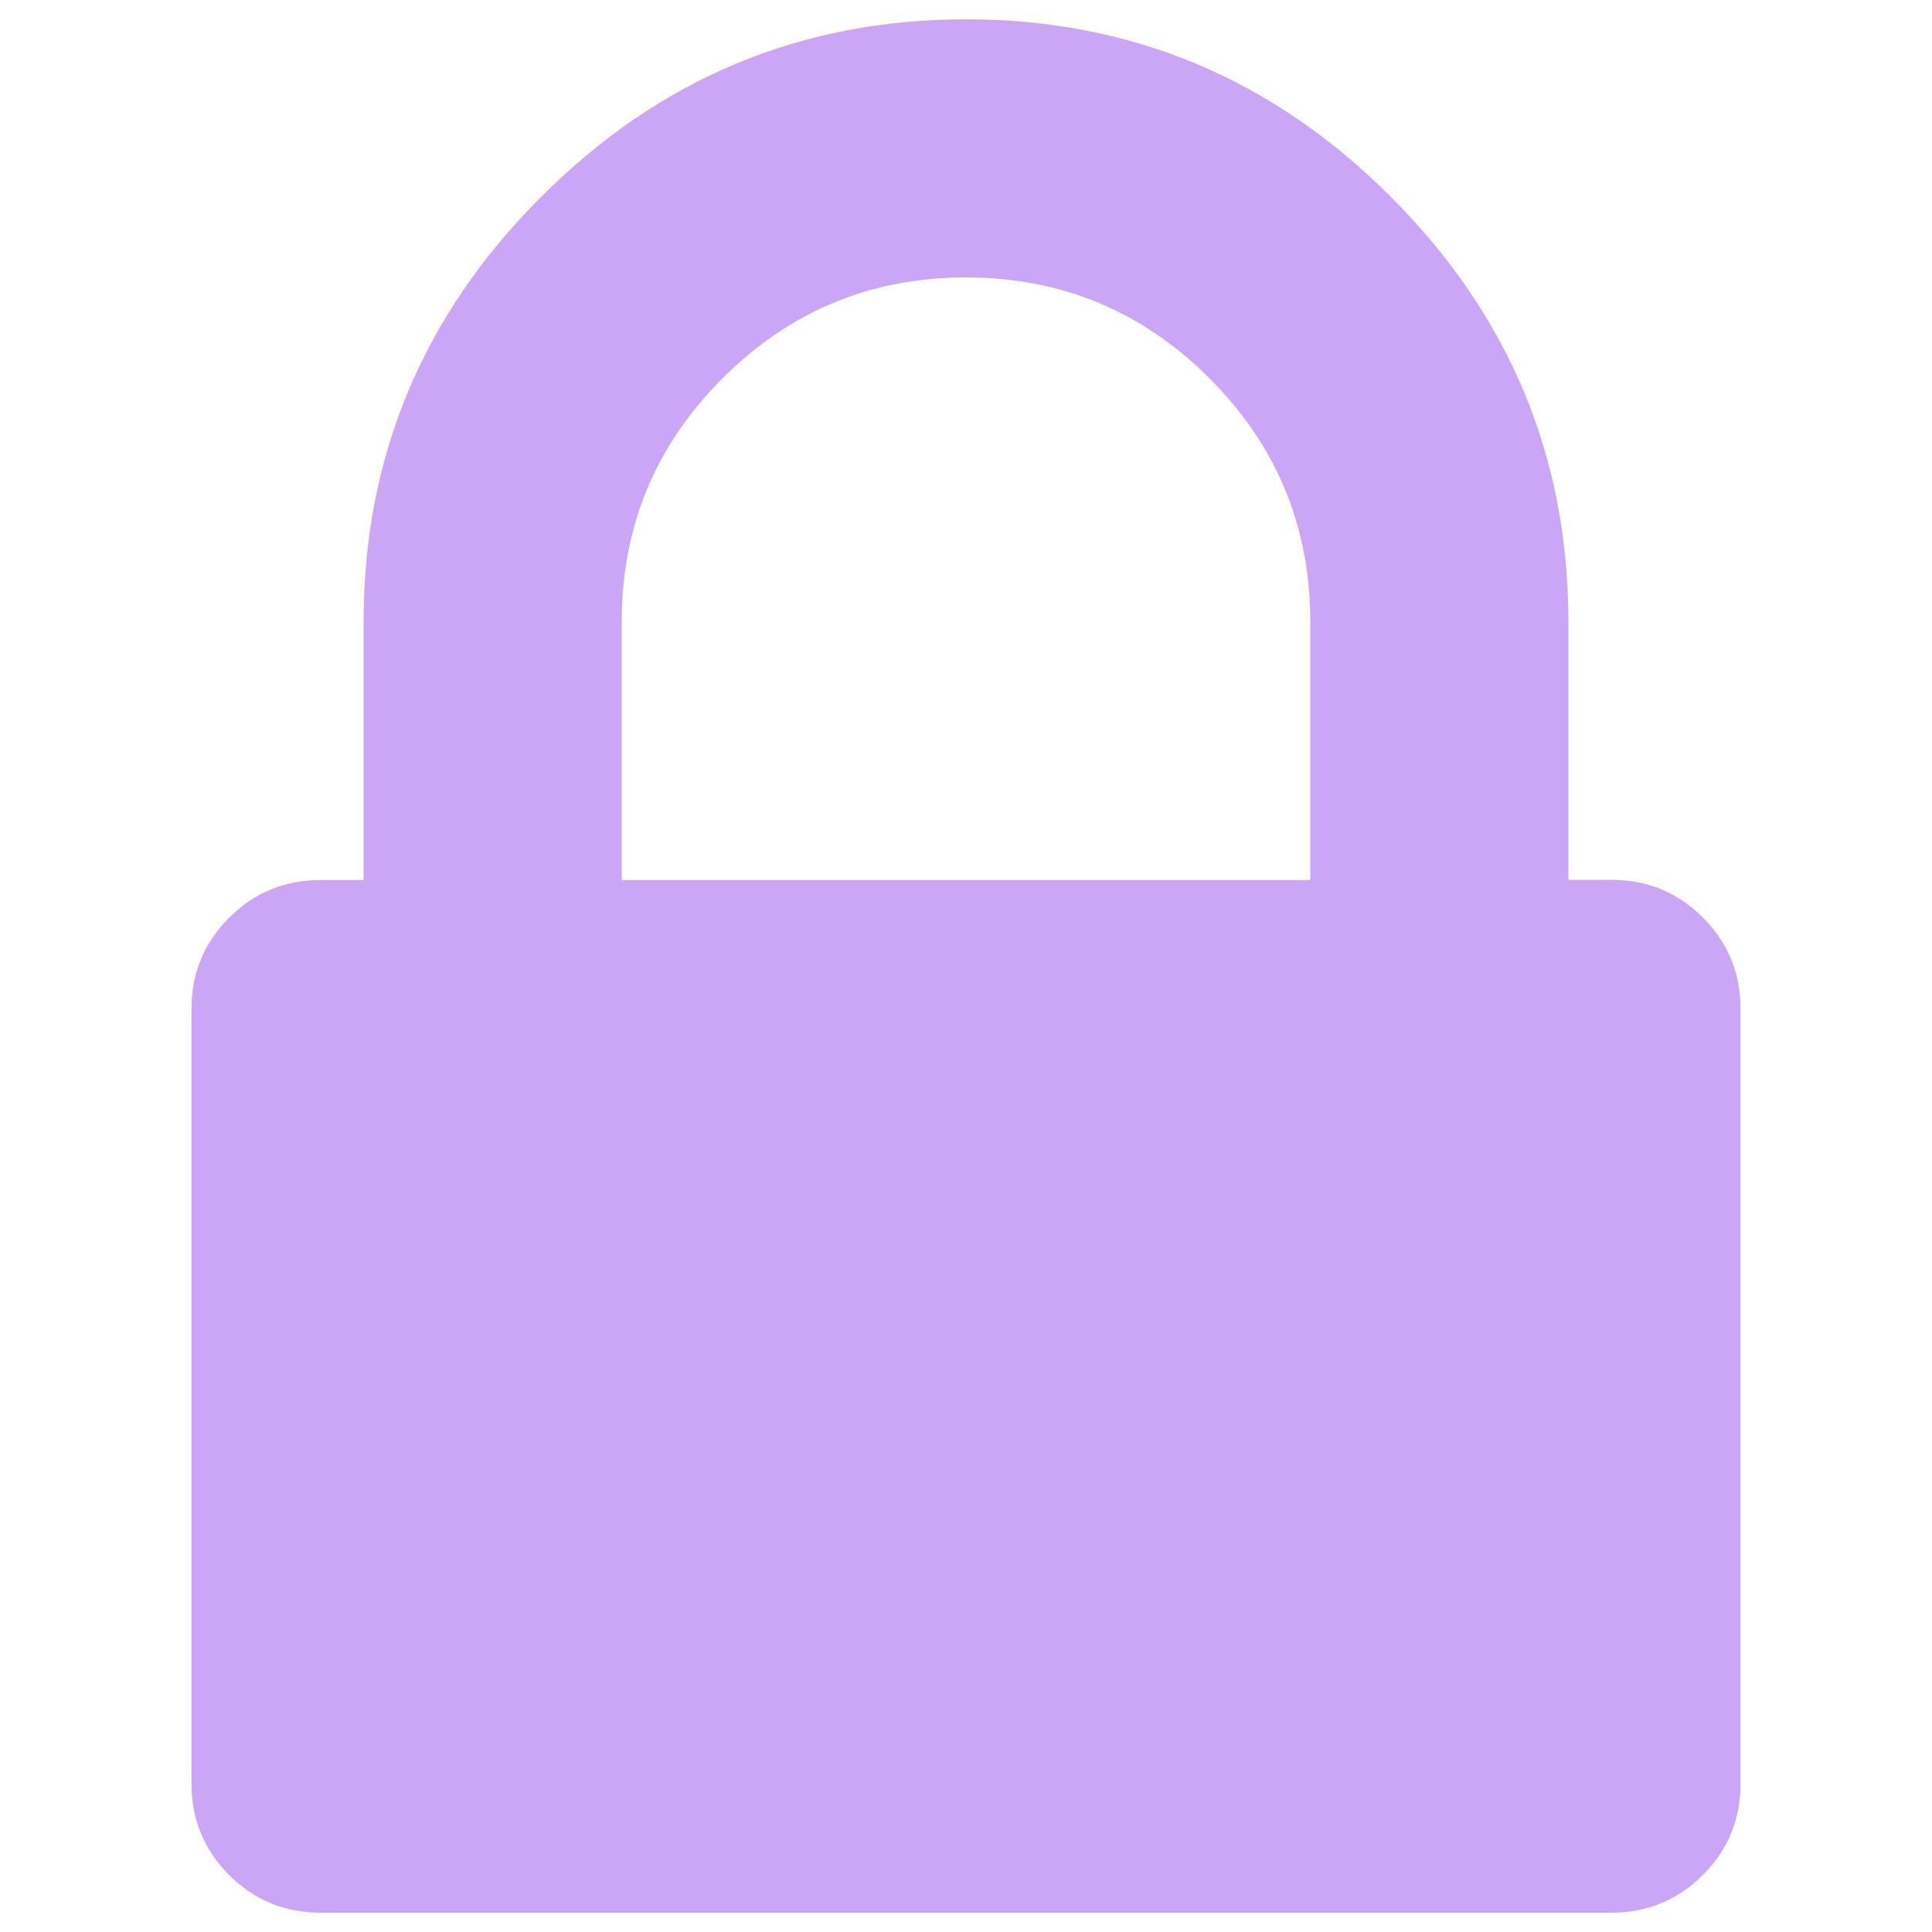
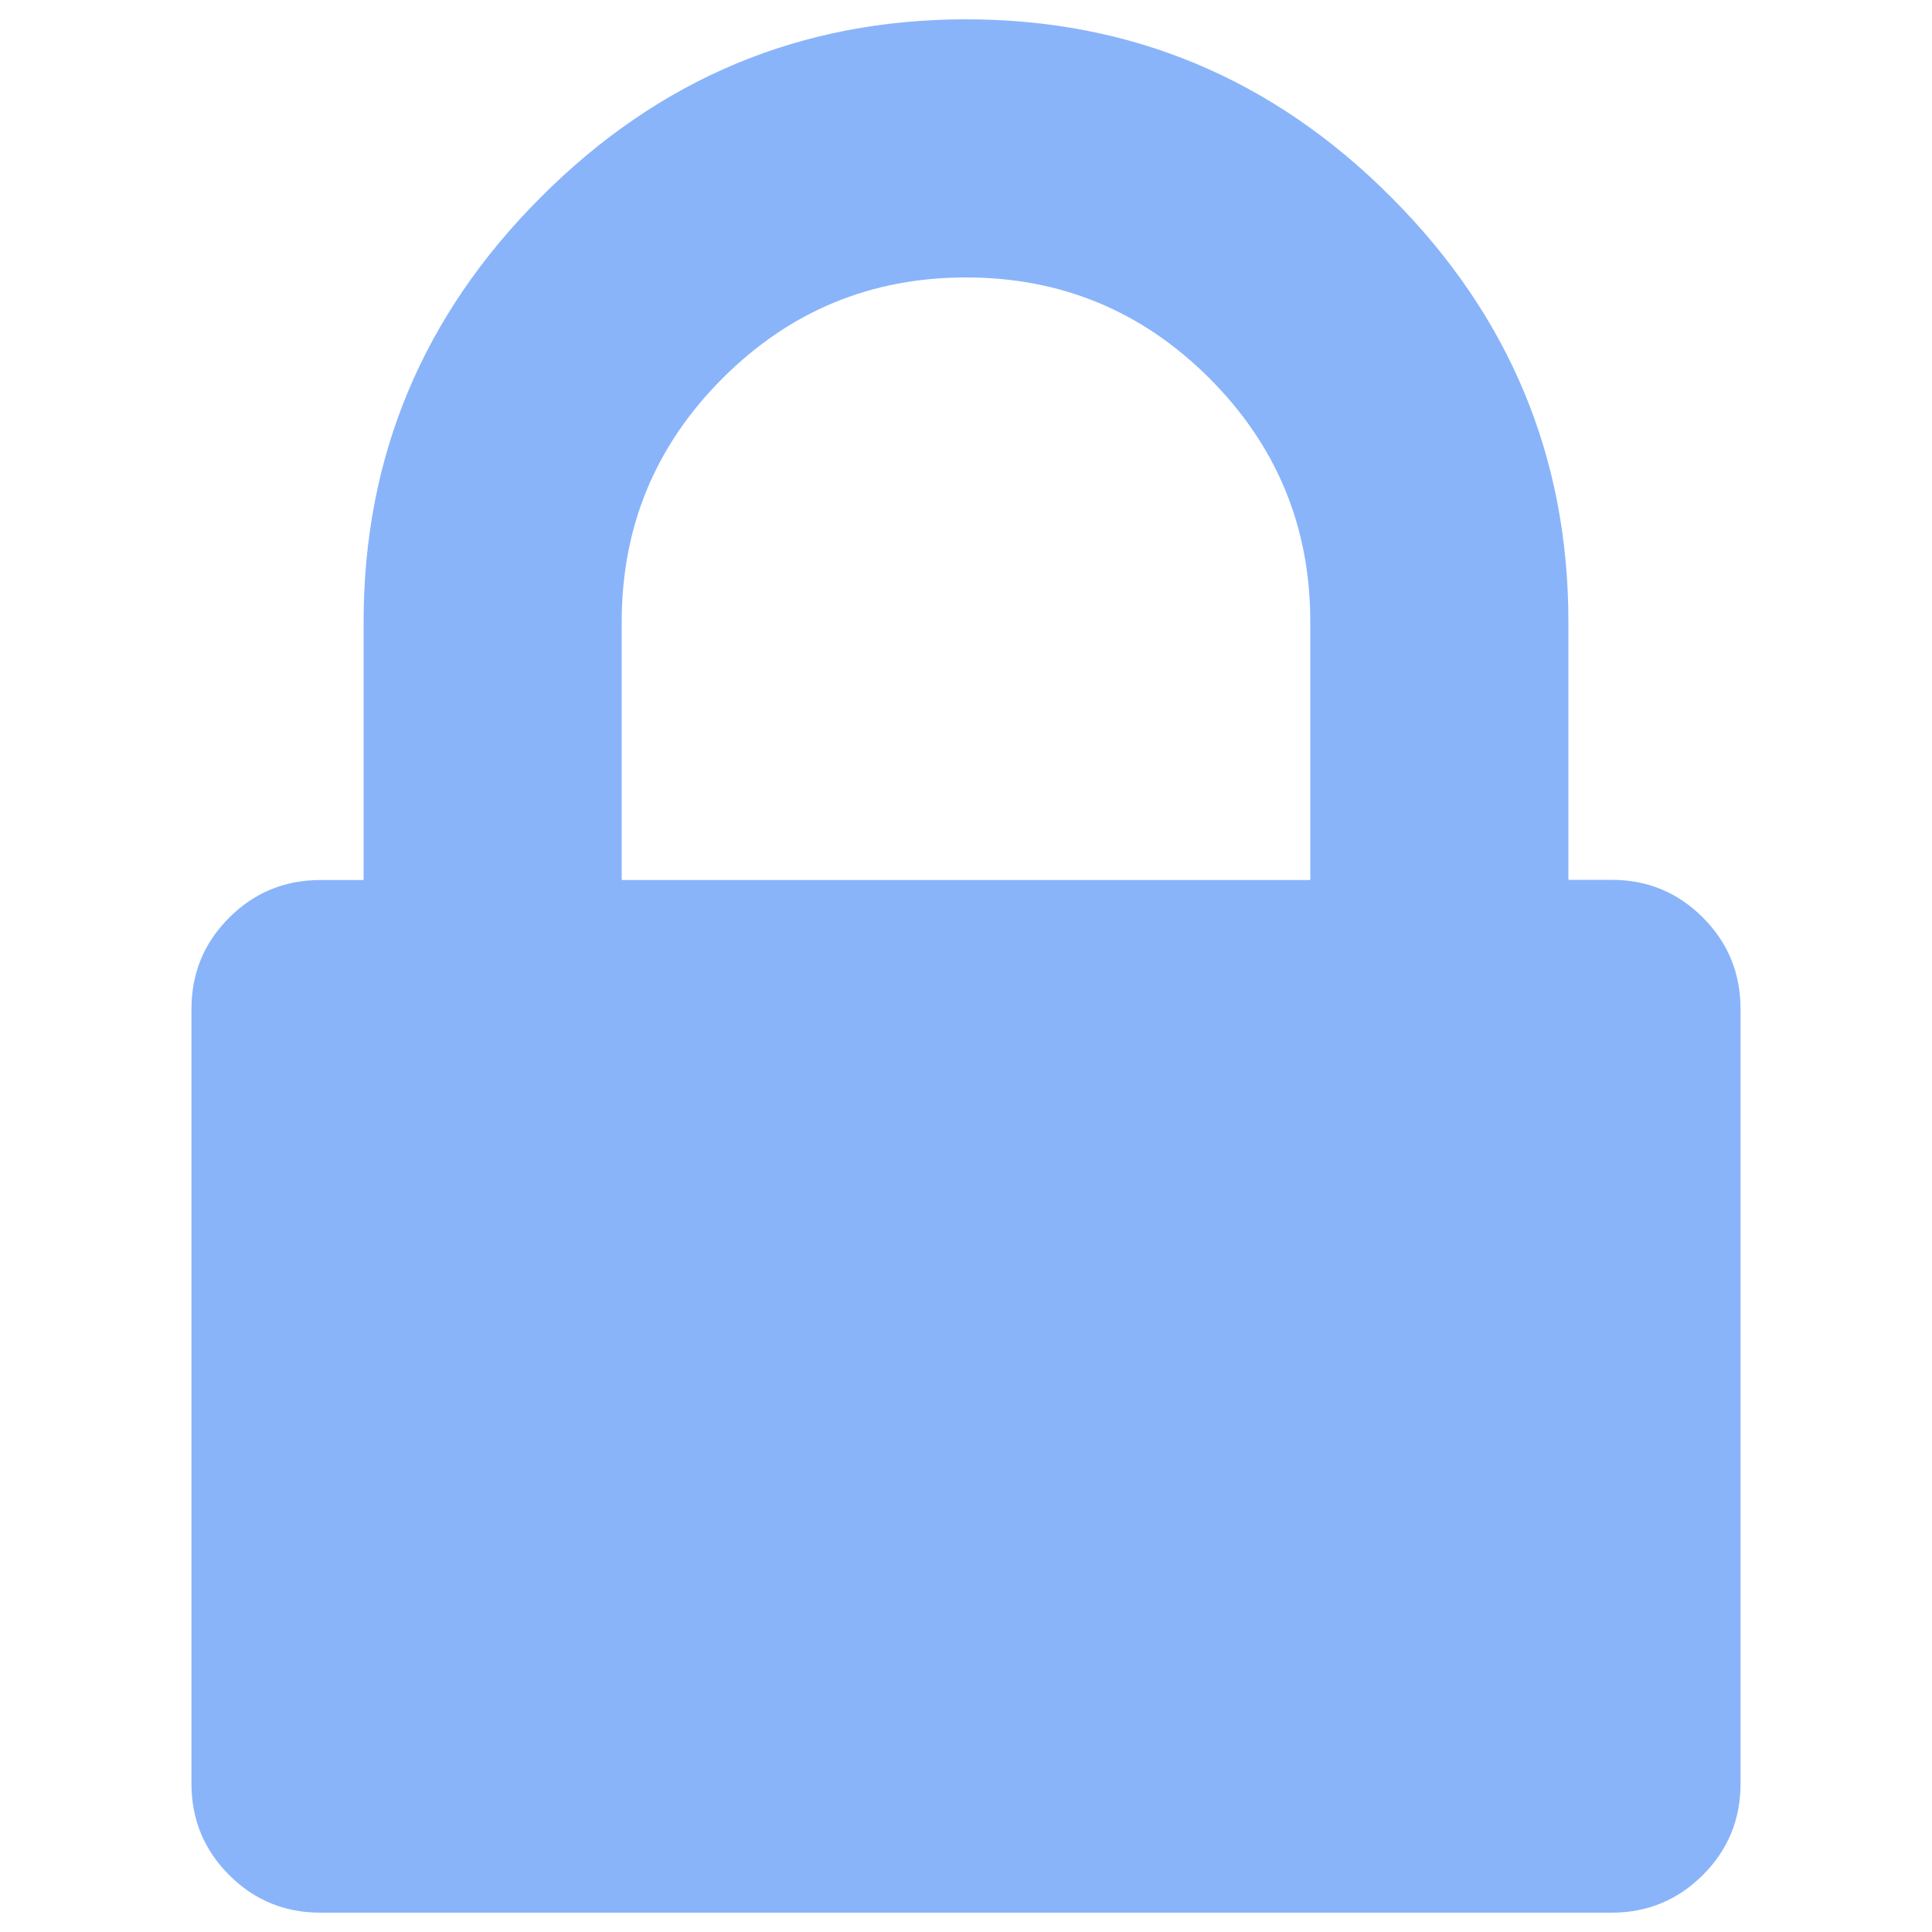
- <svg xmlns="http://www.w3.org/2000/svg" fill="#cba6f7" version="1.1" x="0px" y="0px" viewBox="0 0 1000 1000" enable-background="new 0 0 1000 1000" xml:space="preserve">
+ <svg xmlns="http://www.w3.org/2000/svg" fill="#89b4fa" version="1.1" x="0px" y="0px" viewBox="0 0 1000 1000" enable-background="new 0 0 1000 1000" xml:space="preserve">
  <g>
    <g>
      <path d="M321.8,455.5h356.4V321.8c0-49.2-17.4-91.2-52.2-126c-34.8-34.8-76.8-52.2-126-52.2c-49.2,0-91.2,17.4-126,52.2c-34.8,34.8-52.2,76.8-52.2,126L321.8,455.5L321.8,455.5z M900.9,522.3v400.9c0,18.6-6.5,34.3-19.5,47.3c-13,13-28.8,19.5-47.3,19.5H165.9c-18.6,0-34.3-6.5-47.3-19.5s-19.5-28.8-19.5-47.3V522.3c0-18.6,6.5-34.3,19.5-47.3c13-13,28.8-19.5,47.3-19.5h22.3V321.8c0-85.4,30.6-158.7,91.9-219.9C341.3,40.6,414.6,10,500,10c85.4,0,158.7,30.6,219.9,91.9c61.3,61.3,91.9,134.6,91.9,219.9v133.6h22.3c18.6,0,34.3,6.5,47.3,19.5C894.4,487.9,900.9,503.7,900.9,522.3L900.9,522.3z" />
    </g>
  </g>
</svg>
